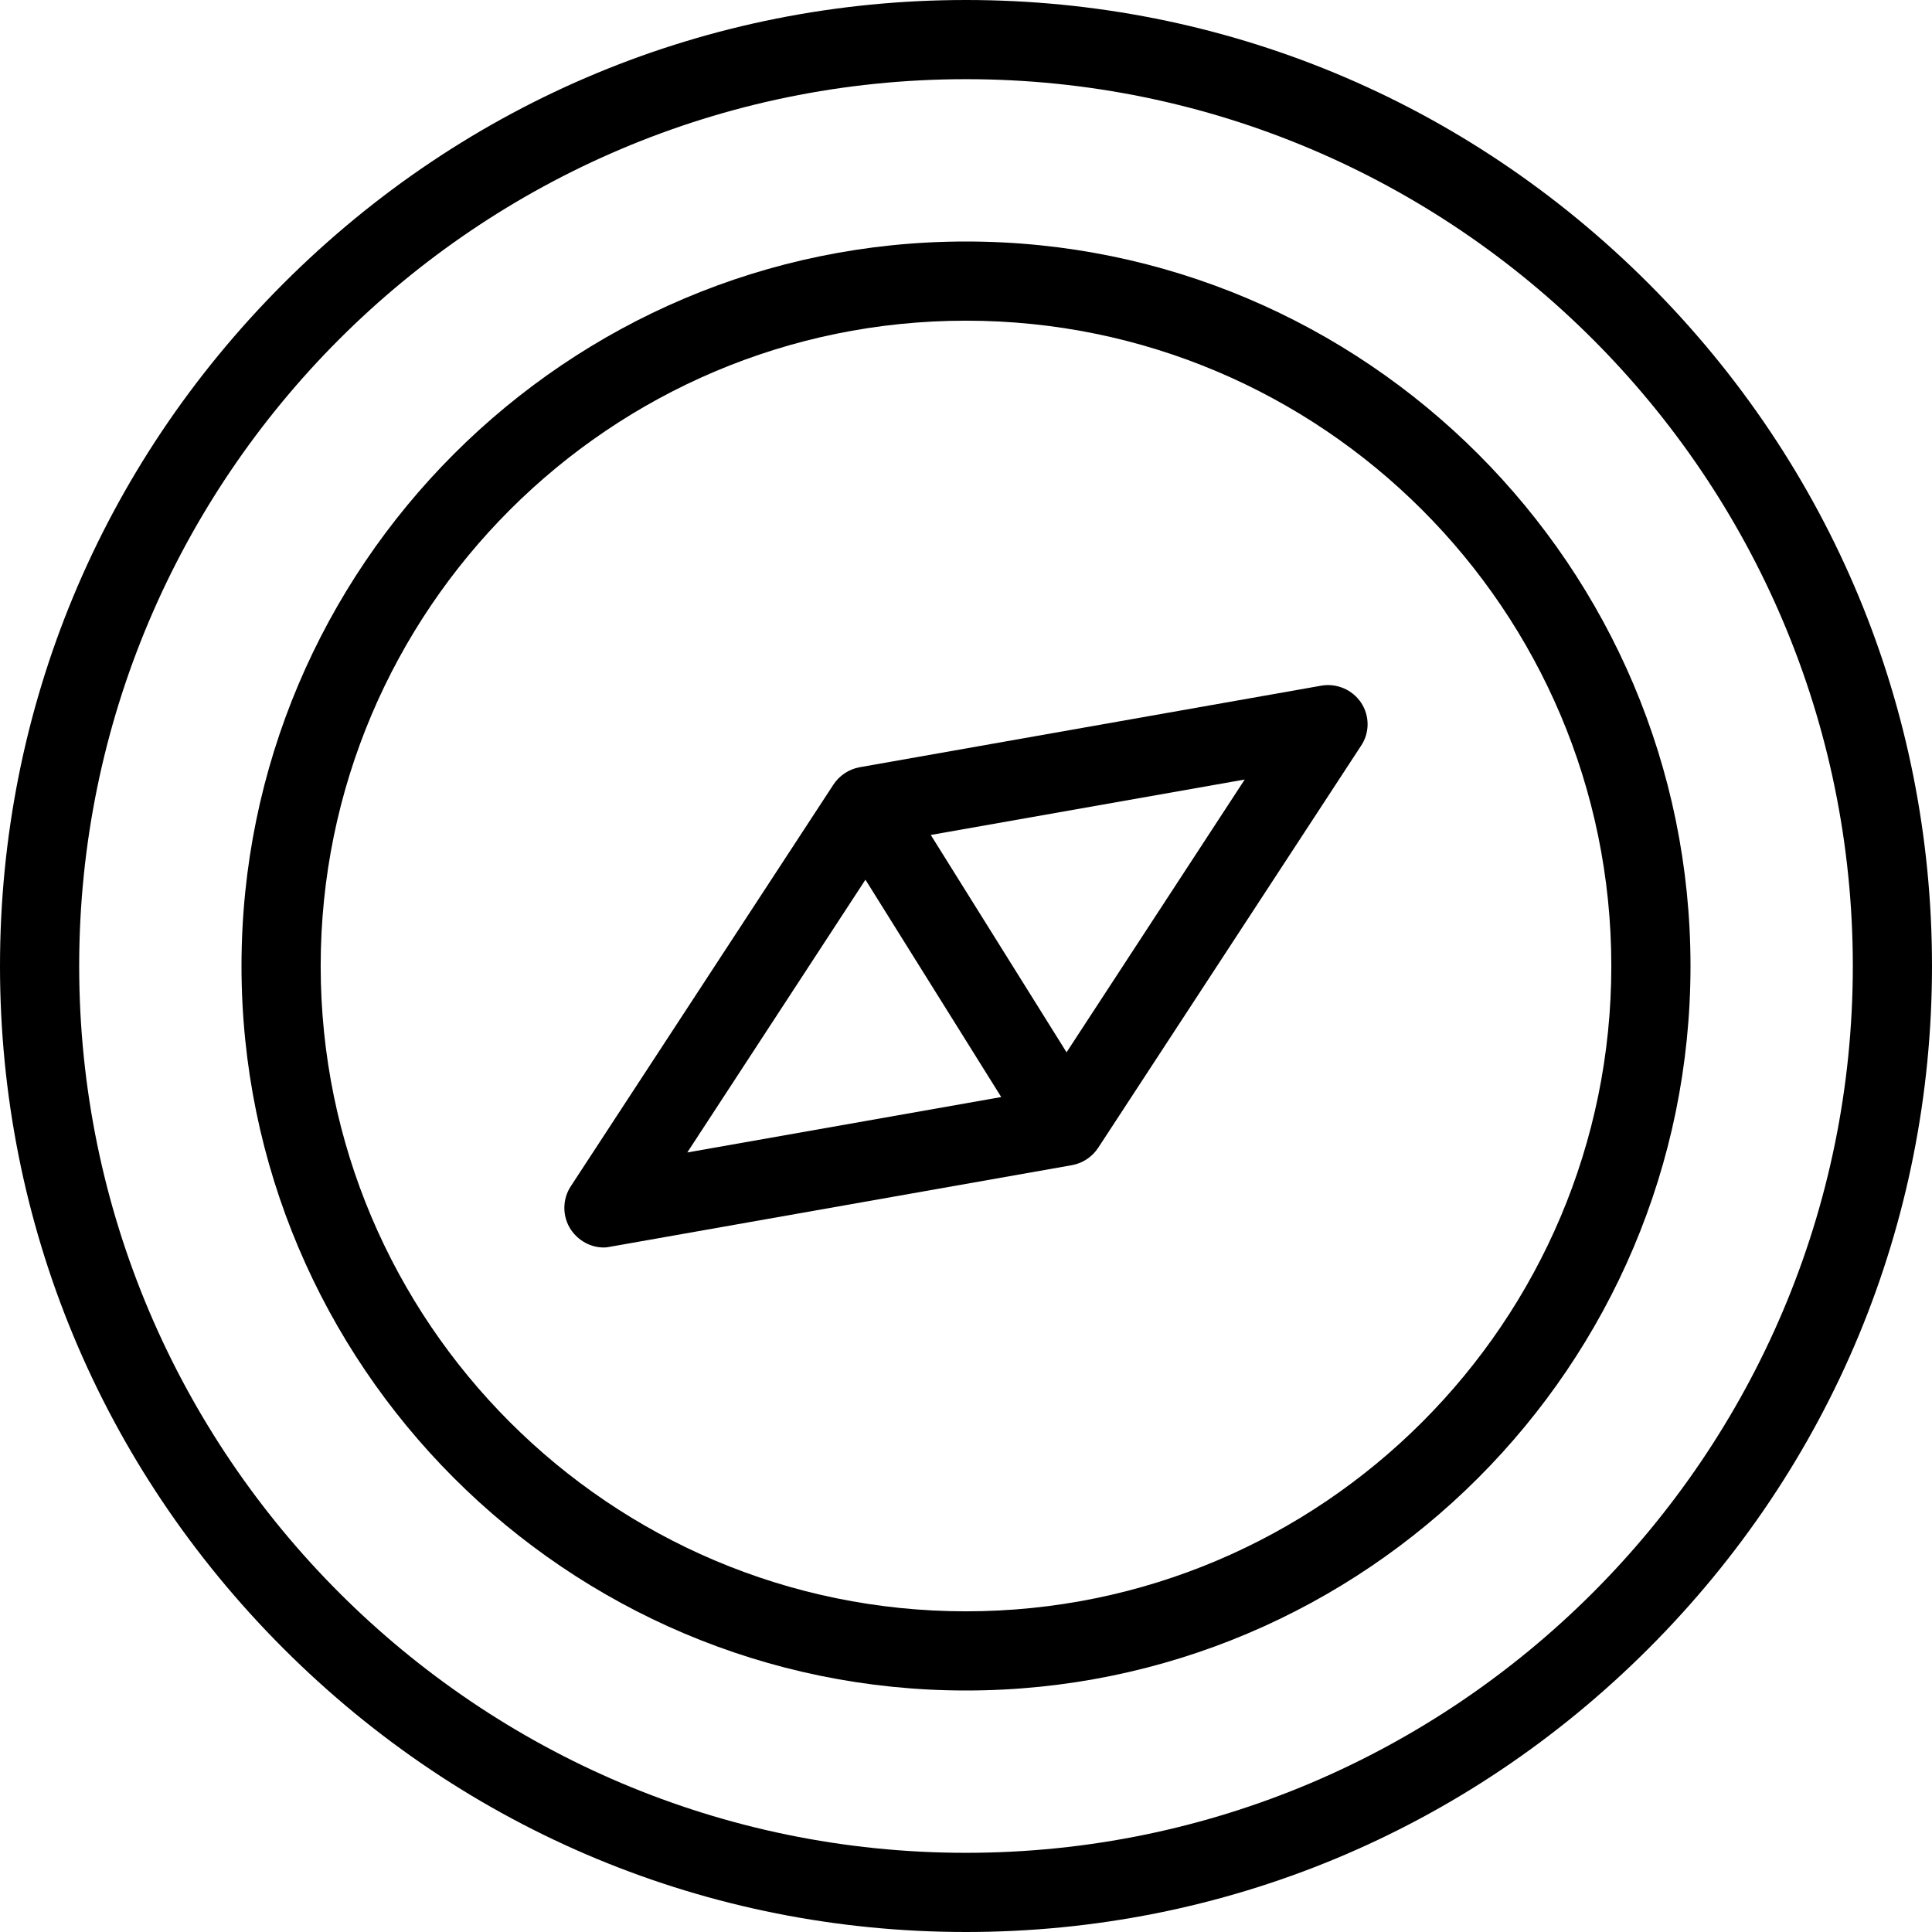
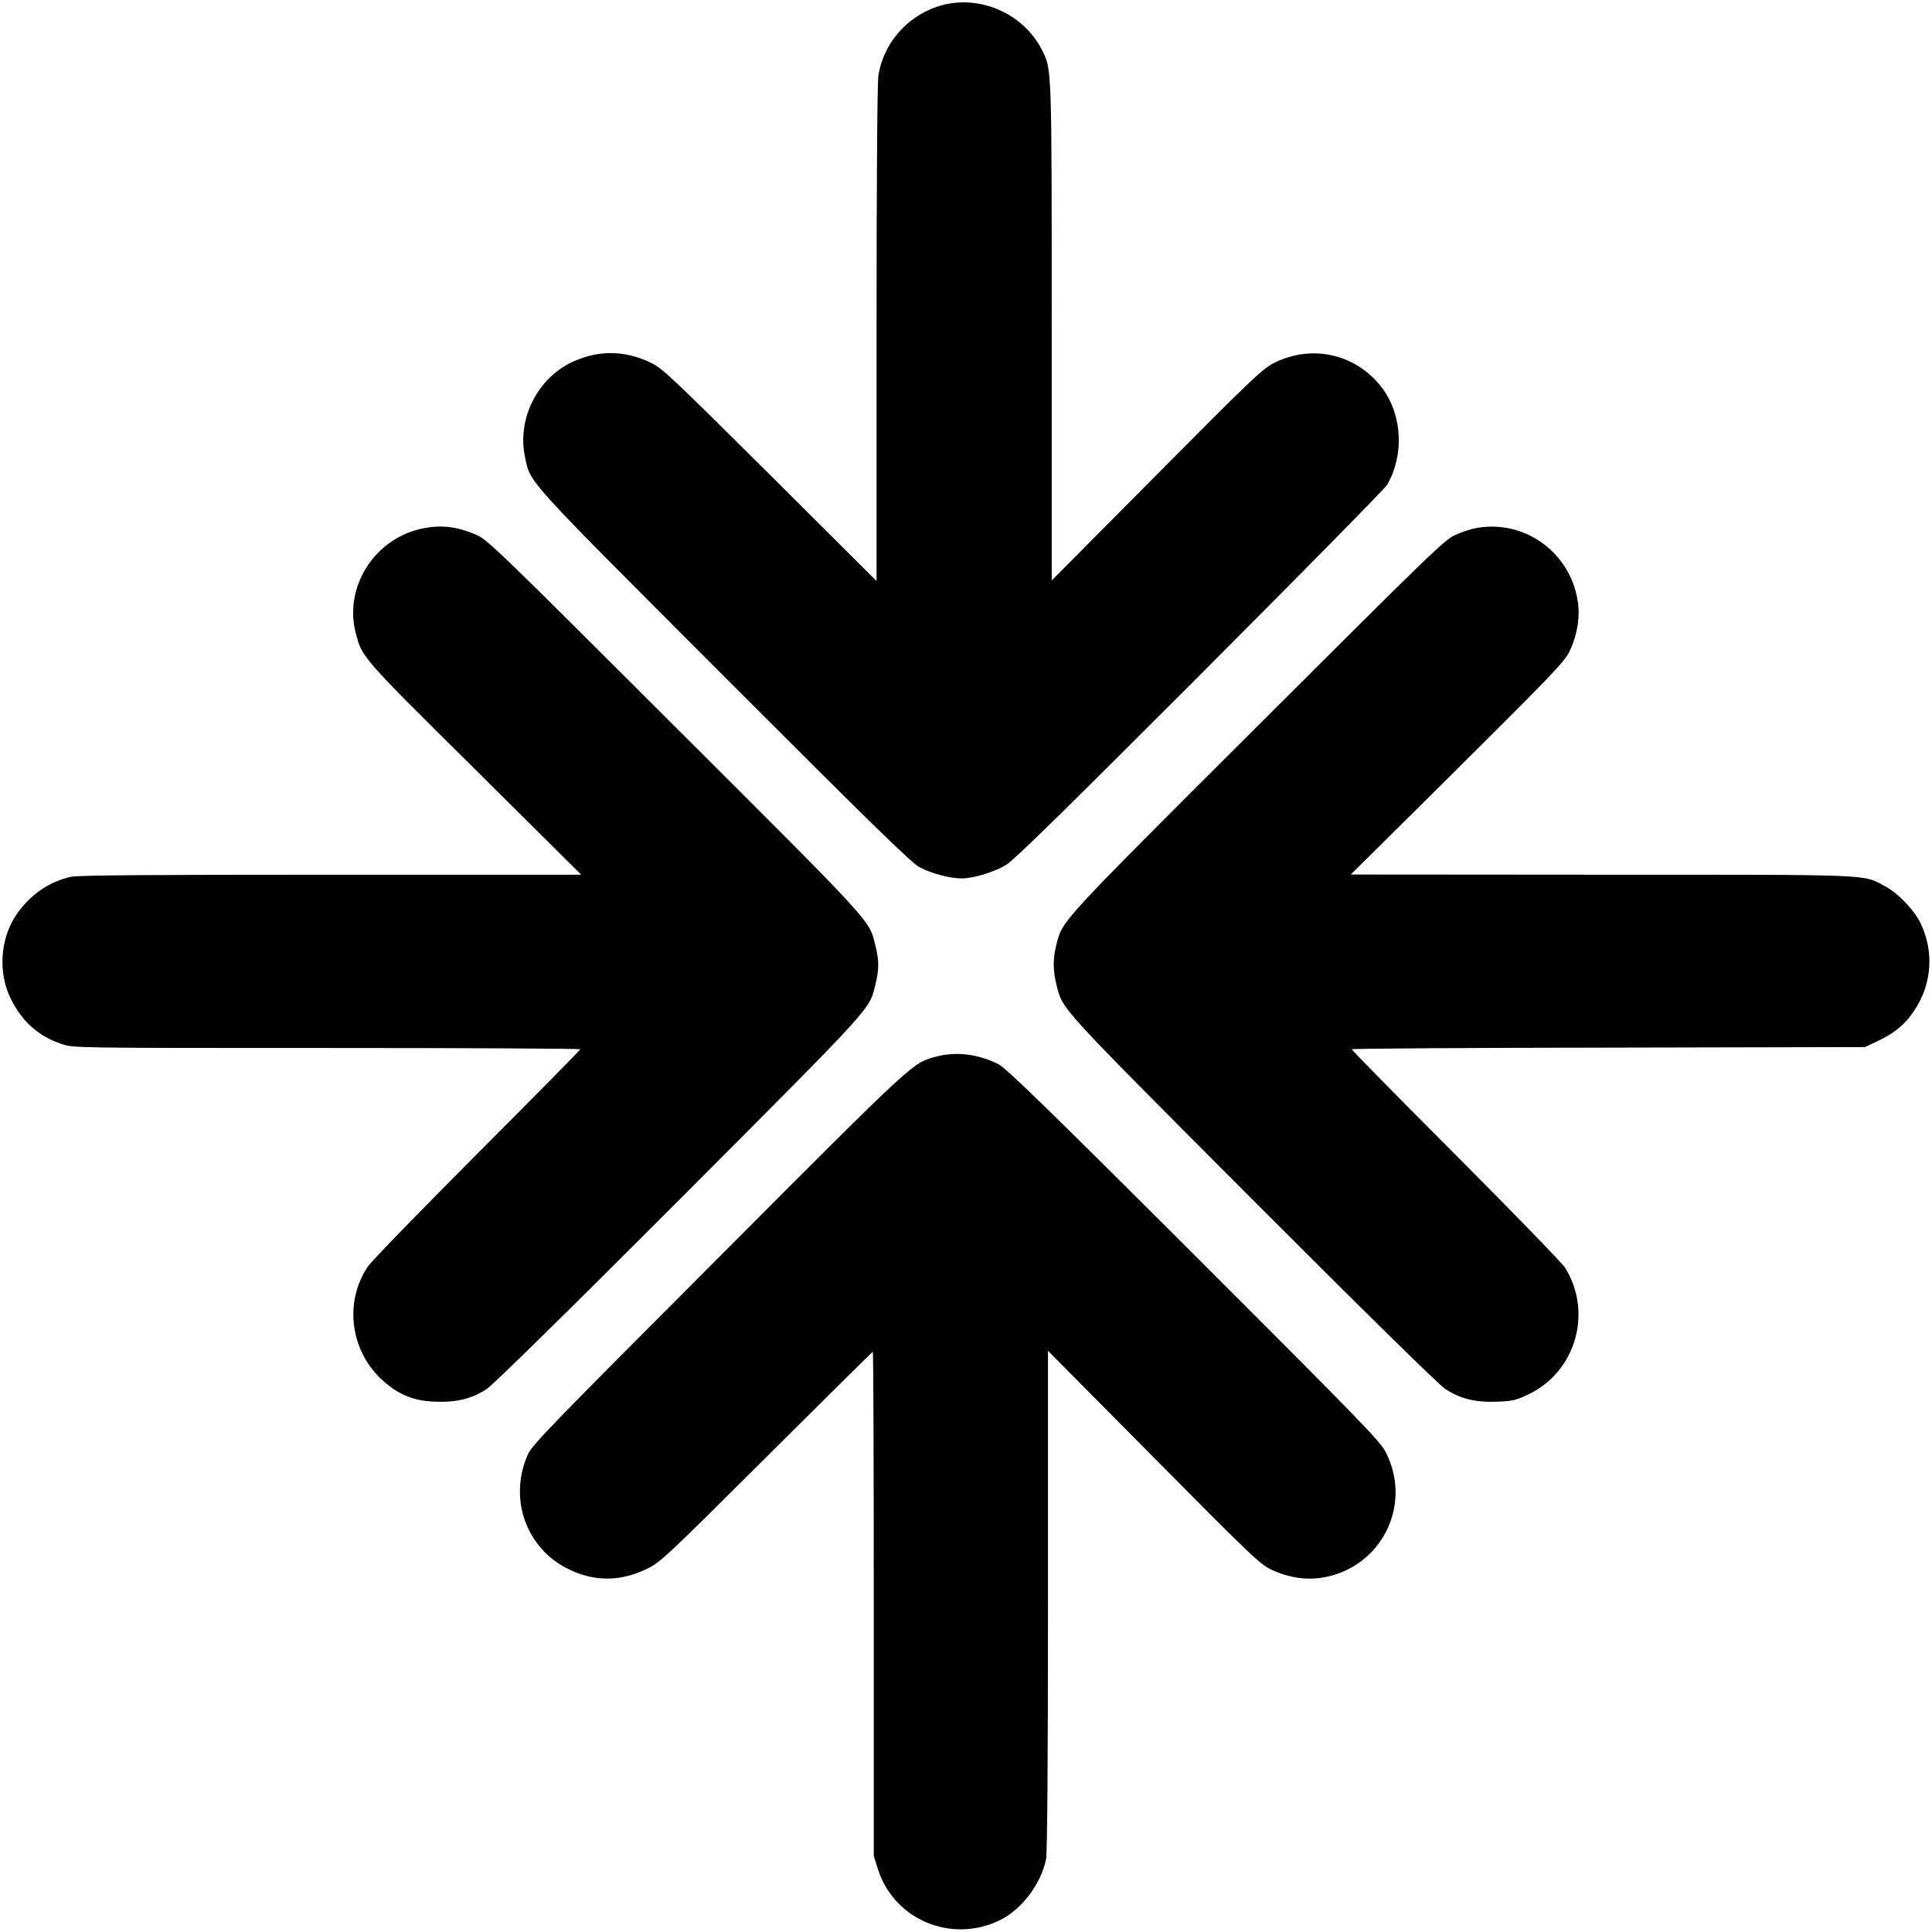
- <svg xmlns="http://www.w3.org/2000/svg" width="40" height="40" viewBox="0 0 488 488" fill="none">
-   <path d="M244 61C143.1 61 61 143.1 61 244C61 344.9 143.1 427 244 427C344.9 427 427 344.9 427 244C427 143.1 344.9 61 244 61ZM244 407C154.1 407 81 333.9 81 244C81 154.1 154.1 81 244 81C333.9 81 407 154.1 407 244C407 333.9 333.9 407 244 407Z" fill="black" />
-   <path d="M416.4 71.6C370.2 25.4 309 0 244 0C179 0 117.8 25.4 71.6 71.6C25.4 117.8 0 179 0 244C0 309 25.4 370.2 71.6 416.4C117.8 462.6 179 488 244 488C309 488 370.2 462.6 416.4 416.4C462.6 370.2 488 309 488 244C488 179 462.6 117.8 416.4 71.6ZM244 468C120.5 468 20 367.5 20 244C20 120.5 120.5 20 244 20C367.5 20 468 120.5 468 244C468 367.5 367.5 468 244 468Z" fill="black" />
-   <path d="M333.7 173.2L217.1 193.8C214.4 194.3 212 195.9 210.5 198.2L144.2 299.6C142 302.9 142 307.3 144.2 310.6C146.1 313.4 149.2 315.1 152.5 315.1C153.1 315.1 153.7 315 154.2 314.9L270.8 294.3C273.5 293.8 275.9 292.2 277.4 289.9L343.7 188.5C346 185.2 346 180.8 343.8 177.5C341.6 174.2 337.6 172.5 333.7 173.2ZM173.6 291.1L218.6 222.2L252.9 277.1L173.6 291.1ZM269.4 265.8L235.1 210.9L314.4 196.9L269.4 265.8Z" fill="black" />
+ <svg xmlns="http://www.w3.org/2000/svg" width="162" height="162" viewBox="0 0 162 162" fill="none">
+   <path d="M78.484 0.594C75.938 1.484 74.078 3.703 73.656 6.312C73.562 6.969 73.5 14.734 73.5 28.031V48.719L64.562 39.812C56.438 31.734 55.516 30.859 54.594 30.422C52.406 29.375 50.266 29.344 48.109 30.297C45.109 31.625 43.344 35.078 44.016 38.281C44.5 40.562 43.766 39.75 60.656 56.656C73.172 69.188 76.391 72.328 77.109 72.719C78.078 73.234 79.641 73.656 80.625 73.656C81.625 73.656 83.375 73.125 84.375 72.516C85.047 72.109 89.562 67.672 100.625 56.594C109.062 48.141 116.109 40.984 116.297 40.672C117.75 38.203 117.594 34.859 115.937 32.594C113.781 29.672 109.969 28.797 106.734 30.484C105.797 30.984 104.703 32.031 96.938 39.859L88.188 48.672V27.844C88.188 5.344 88.203 5.844 87.359 4.172C85.734 0.984 81.828 -0.594 78.484 0.594Z" fill="black" />
+   <path d="M35.156 44.375C31.297 45.312 28.844 49.312 29.828 53.078C30.359 55.125 30.266 55.031 39.797 64.469L48.734 73.344H27.766C12.953 73.344 6.547 73.391 5.969 73.516C4.109 73.906 2.406 75.109 1.297 76.812C0.016 78.797 -0.156 81.547 0.875 83.688C1.828 85.641 3.203 86.891 5.188 87.547C6.141 87.875 6.297 87.875 27.406 87.875C39.094 87.875 48.656 87.922 48.656 87.984C48.656 88.047 44.766 91.984 40.031 96.734C35.281 101.5 31.141 105.75 30.844 106.203C28.875 109.125 29.344 113.125 31.922 115.594C33.312 116.906 34.594 117.453 36.438 117.531C38.25 117.609 39.547 117.297 40.812 116.469C41.359 116.109 47.516 110.062 57.047 100.516C73.453 84.062 72.875 84.703 73.406 82.547C73.719 81.266 73.719 80.578 73.406 79.297C72.875 77.109 73.406 77.703 56.578 60.906C42 46.344 40.859 45.234 39.969 44.859C38.266 44.109 36.828 43.969 35.156 44.375Z" fill="black" />
+   <path d="M123.688 44.297C123.328 44.359 122.594 44.609 122.047 44.844C121.141 45.25 120.094 46.25 105.422 60.906C88.719 77.578 89.125 77.125 88.578 79.203C88.281 80.375 88.281 81.406 88.594 82.609C89.125 84.688 88.641 84.156 104.953 100.516C114.484 110.062 120.641 116.109 121.188 116.469C122.453 117.297 123.75 117.609 125.562 117.531C126.844 117.484 127.156 117.406 128.188 116.906C132.141 115 133.562 110.047 131.234 106.297C131 105.922 126.875 101.672 122.078 96.859C117.266 92.047 113.344 88.047 113.344 87.984C113.344 87.922 123.031 87.859 134.875 87.844L156.391 87.797L157.469 87.281C158.891 86.609 159.734 85.906 160.516 84.734C161.984 82.531 162.188 79.844 161.062 77.453C160.516 76.312 159.172 74.906 158.062 74.312C156.156 73.297 157.438 73.344 134.281 73.344L113.266 73.328L122.203 64.469C130.141 56.578 131.172 55.5 131.594 54.641C132.266 53.234 132.516 51.719 132.281 50.312C131.594 46.219 127.719 43.5 123.688 44.297Z" fill="black" />
+   <path d="M78.516 88.594C76.5 89.125 76.859 88.797 60.281 105.422C45.859 119.875 44.609 121.156 44.234 122.016C42.641 125.687 44.125 129.828 47.641 131.562C49.828 132.641 52.016 132.641 54.281 131.531C55.391 130.984 55.891 130.516 64.281 122.156C69.141 117.312 73.156 113.344 73.188 113.344C73.234 113.344 73.266 122.859 73.266 134.484V155.609L73.609 156.719C74.953 160.953 79.734 162.984 83.797 161.031C85.656 160.141 87.312 157.953 87.719 155.859C87.812 155.312 87.875 147.672 87.875 134.141V113.266L96.75 122.219C105.094 130.641 105.672 131.187 106.656 131.641C108.125 132.312 109.578 132.516 111 132.266C115.844 131.391 118.437 126.203 116.219 121.812C115.75 120.859 114.328 119.406 100.109 105.187C87.797 92.891 84.344 89.547 83.719 89.234C82.016 88.375 80.156 88.156 78.516 88.594Z" fill="black" />
</svg>
